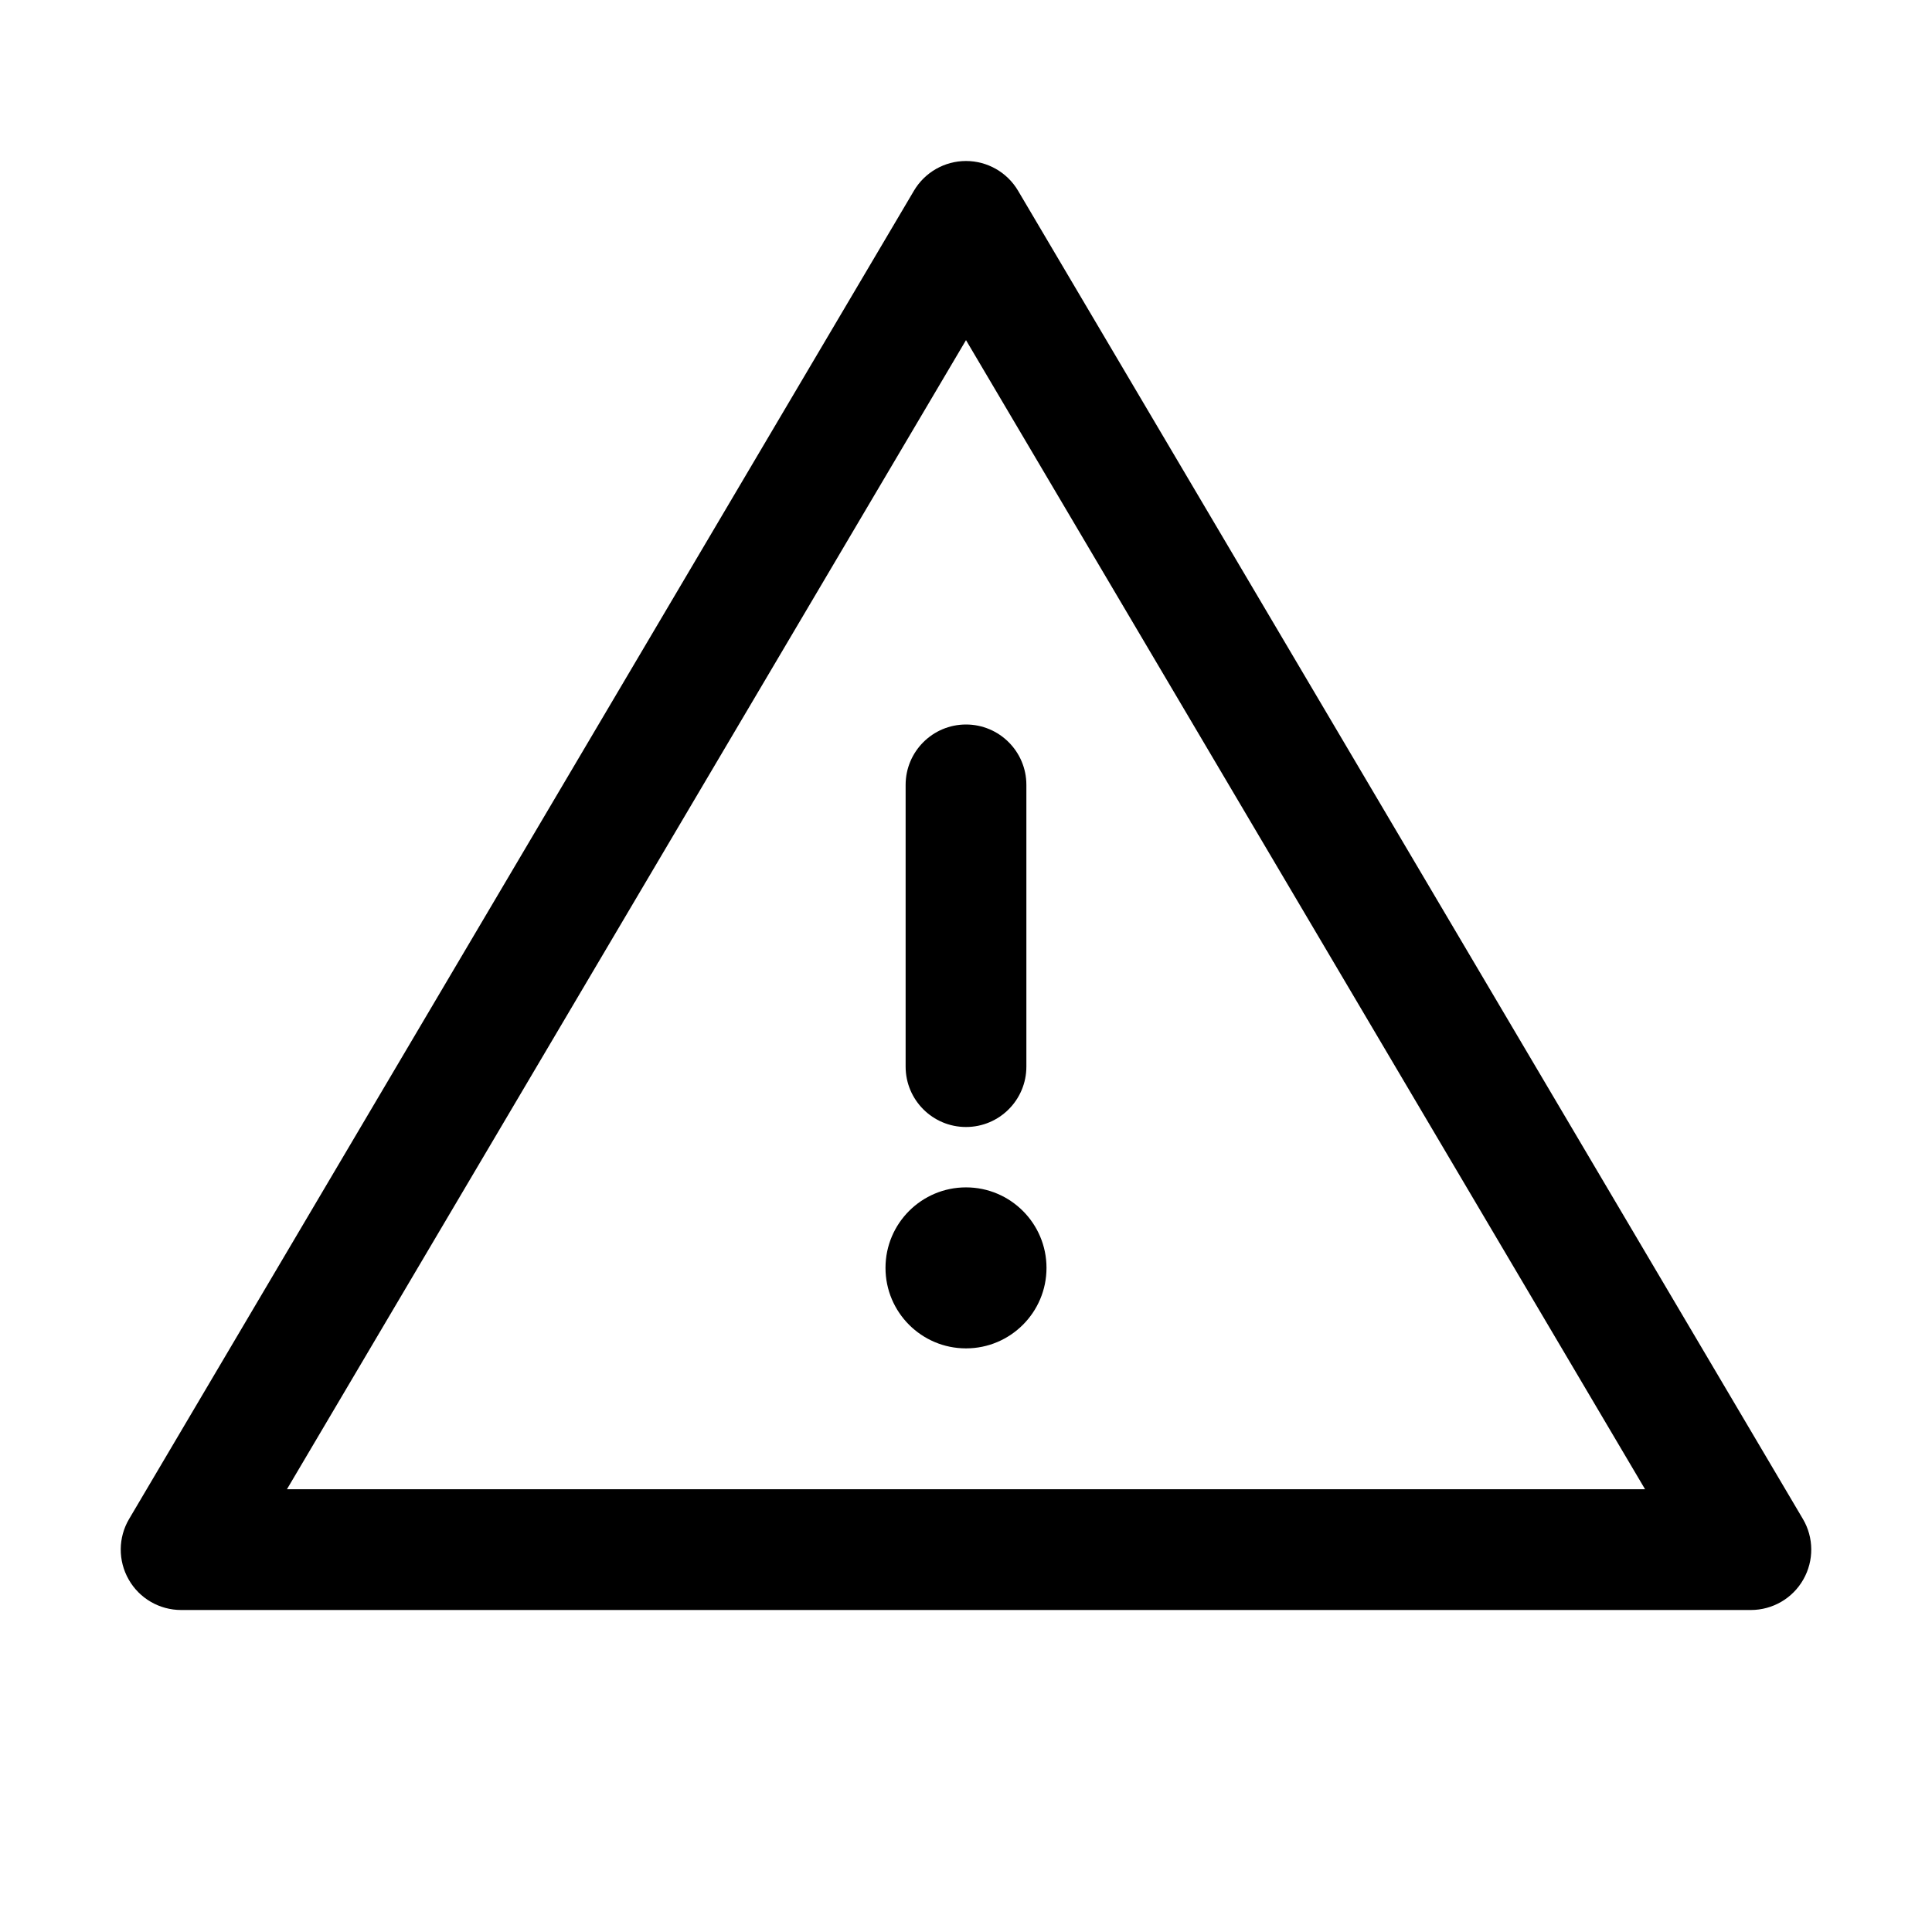
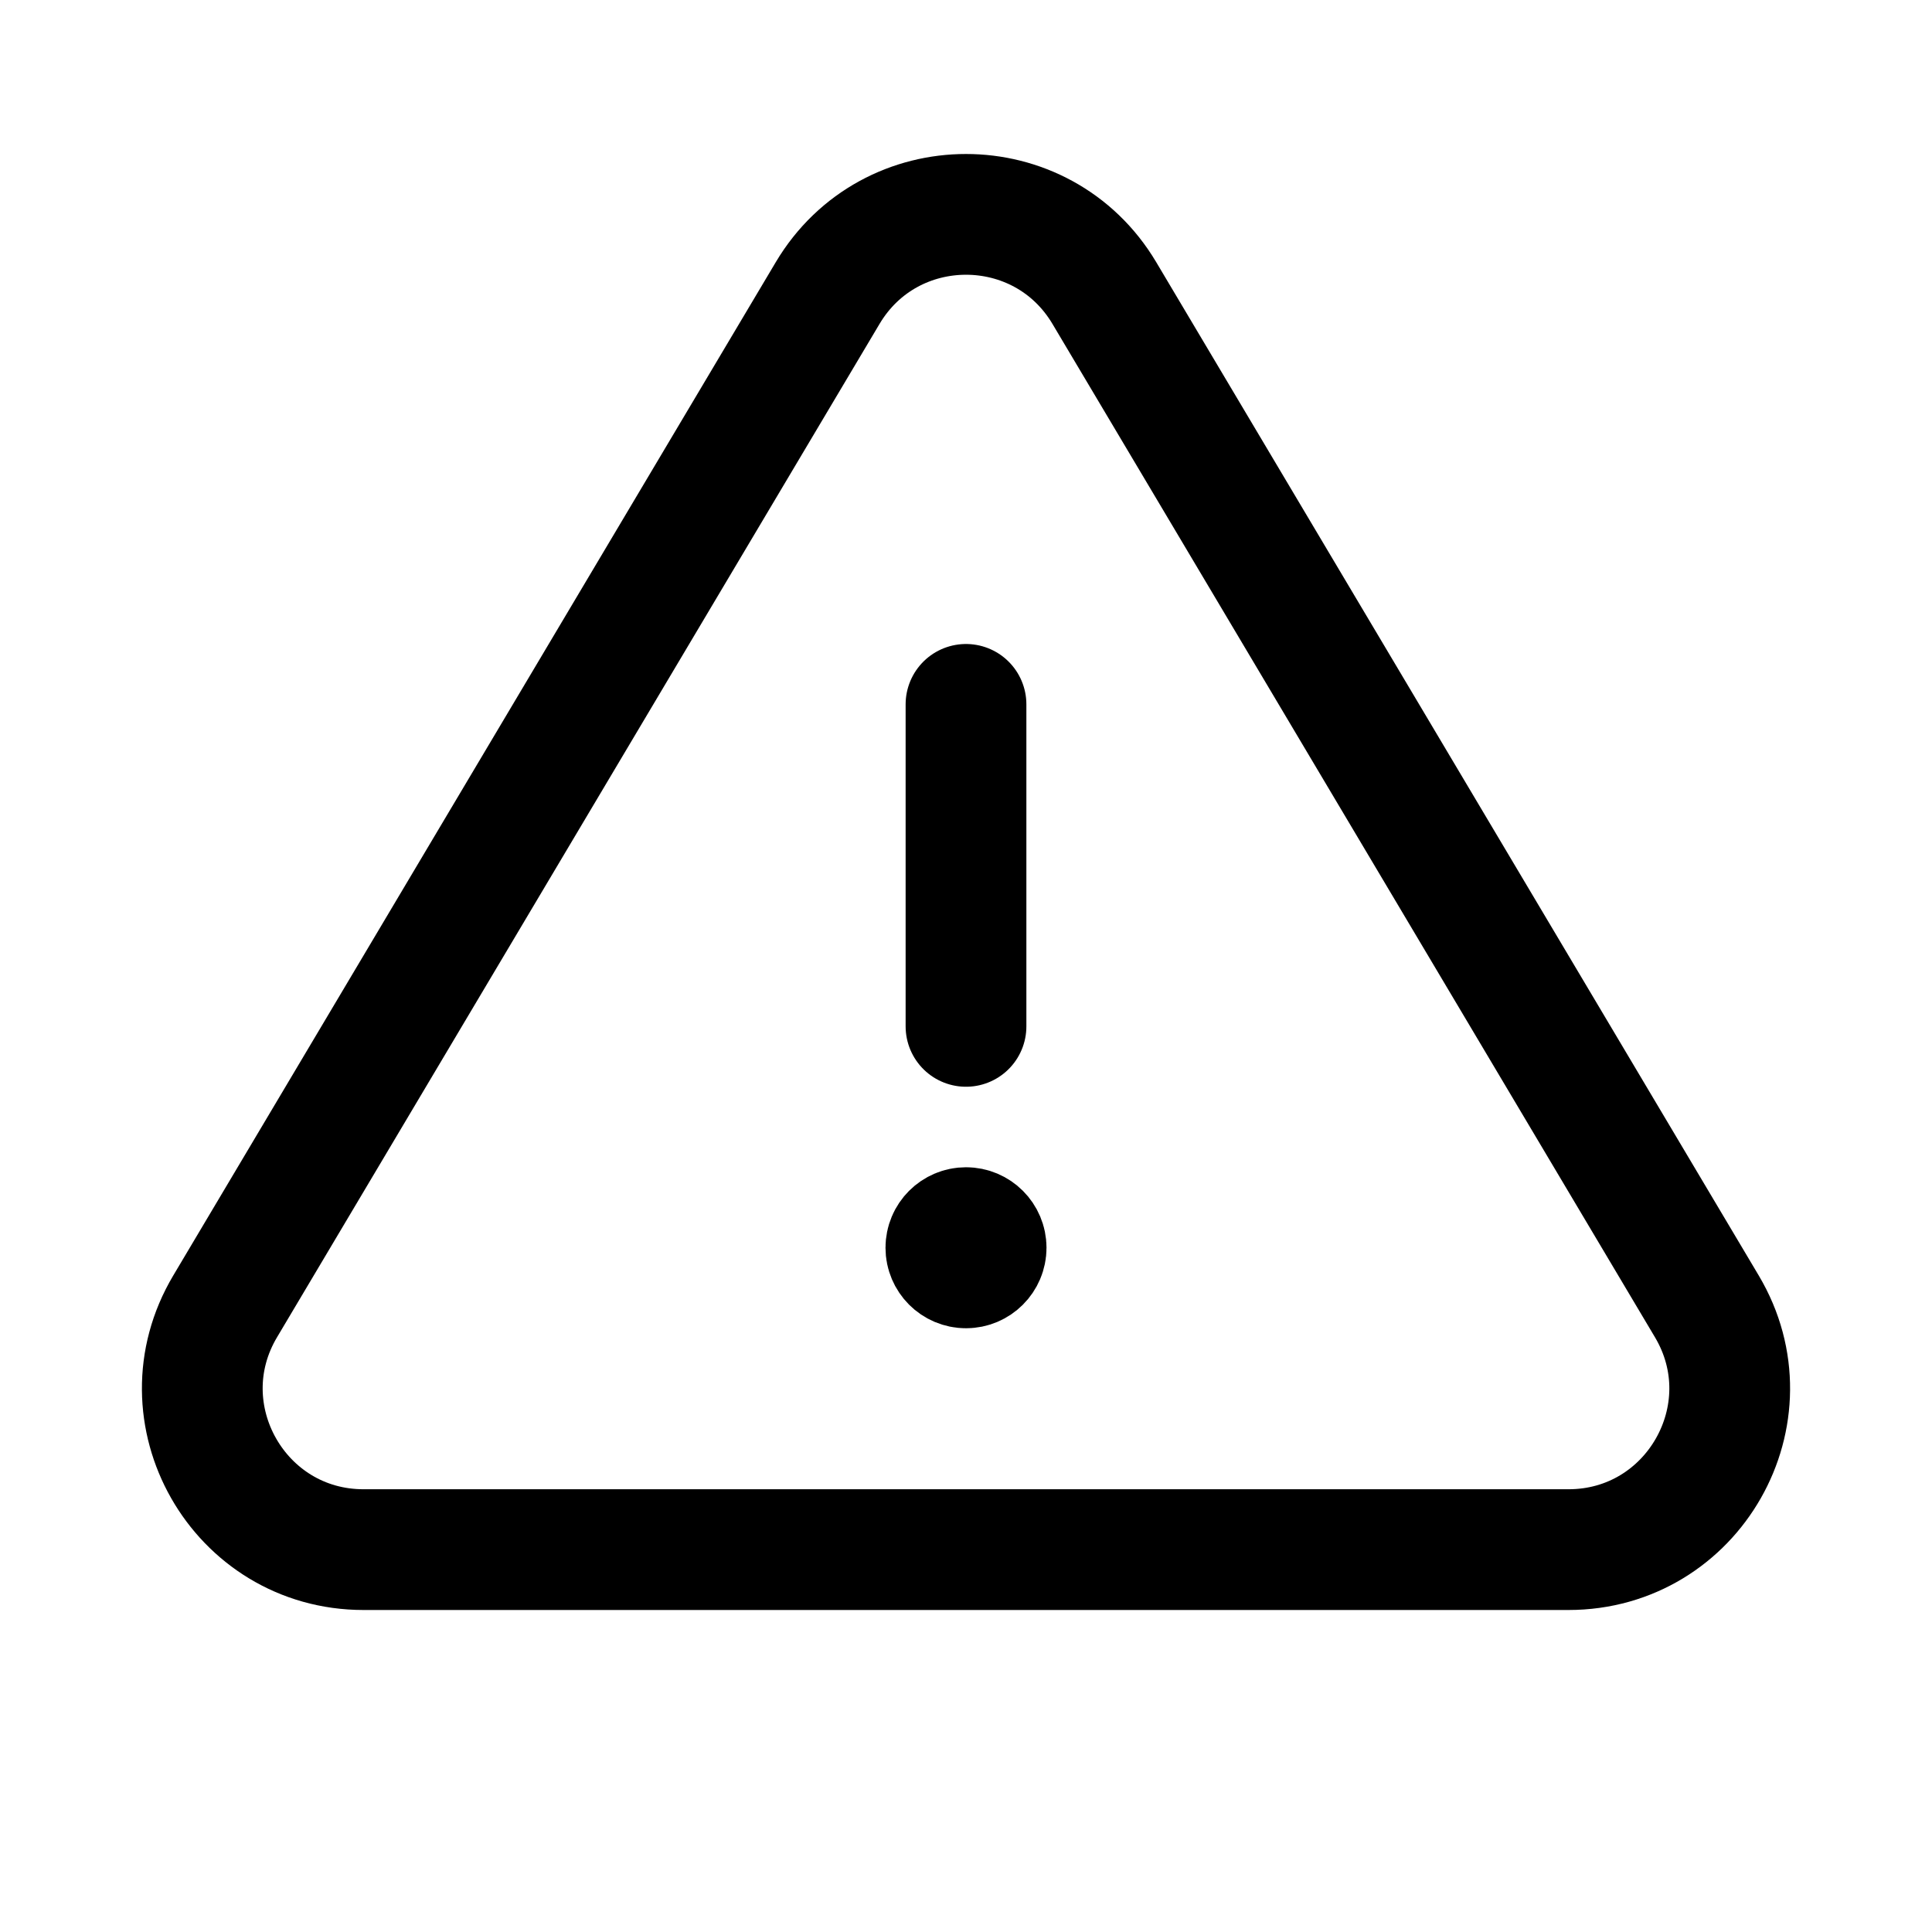
<svg xmlns="http://www.w3.org/2000/svg" fill="none" width="24" height="24" viewBox="0 0 24 24">
-   <path d="M12 2.75L12.646 2.368C12.511 2.14 12.265 2 12 2C11.735 2 11.489 2.14 11.354 2.368L12 2.75ZM2.25 19.25L1.604 18.869C1.467 19.1 1.465 19.388 1.599 19.622C1.732 19.856 1.981 20 2.25 20V19.25ZM21.75 19.25V20C22.019 20 22.268 19.856 22.401 19.622C22.535 19.388 22.533 19.1 22.396 18.869L21.75 19.25ZM12.75 9.75C12.75 9.336 12.414 9 12 9C11.586 9 11.25 9.336 11.25 9.75H12.75ZM11.25 13.25C11.25 13.664 11.586 14 12 14C12.414 14 12.75 13.664 12.75 13.25H11.25ZM11.25 15.75C11.25 16.164 11.586 16.5 12 16.5C12.414 16.5 12.75 16.164 12.75 15.75H11.25ZM12.75 15.74C12.75 15.326 12.414 14.99 12 14.99C11.586 14.99 11.25 15.326 11.25 15.74H12.75ZM12 2.75L11.354 2.368L1.604 18.869L2.25 19.25L2.896 19.631L12.646 3.132L12 2.75ZM2.25 19.25V20H21.75V19.25V18.5H2.25V19.25ZM21.75 19.25L22.396 18.869L12.646 2.368L12 2.75L11.354 3.132L21.104 19.631L21.75 19.25ZM12 9.75H11.25V13.25H12H12.75V9.75H12ZM12.25 15.75H11.5C11.5 15.474 11.724 15.25 12 15.25V16V16.75C12.552 16.75 13 16.302 13 15.75H12.25ZM12 16V15.25C12.276 15.25 12.5 15.474 12.5 15.75H11.75H11C11 16.302 11.448 16.75 12 16.75V16ZM11.75 15.75H12.5C12.5 16.026 12.276 16.25 12 16.25V15.5V14.75C11.448 14.75 11 15.198 11 15.75H11.75ZM12 15.5V16.25C11.724 16.25 11.5 16.026 11.5 15.75H12.25H13C13 15.198 12.552 14.75 12 14.75V15.5ZM12 15.75H12.75V15.74H12H11.25V15.75H12Z" fill="currentColor" />
+   <path d="M12 8.75V12.75M12 15.5V15.49M12.25 15.5C12.25 15.638 12.138 15.75 12 15.75C11.862 15.75 11.75 15.638 11.75 15.5C11.75 15.362 11.862 15.25 12 15.25C12.138 15.25 12.25 15.362 12.25 15.5Z" stroke="currentColor" stroke-width="1.5" stroke-linecap="round" />
+   <path d="M2.797 16.228L10.281 3.641C11.056 2.337 12.944 2.337 13.719 3.641L21.203 16.228C21.996 17.561 21.035 19.25 19.484 19.25H4.516C2.965 19.25 2.004 17.561 2.797 16.228Z" stroke="currentColor" stroke-width="1.5" stroke-linecap="square" />
</svg>
